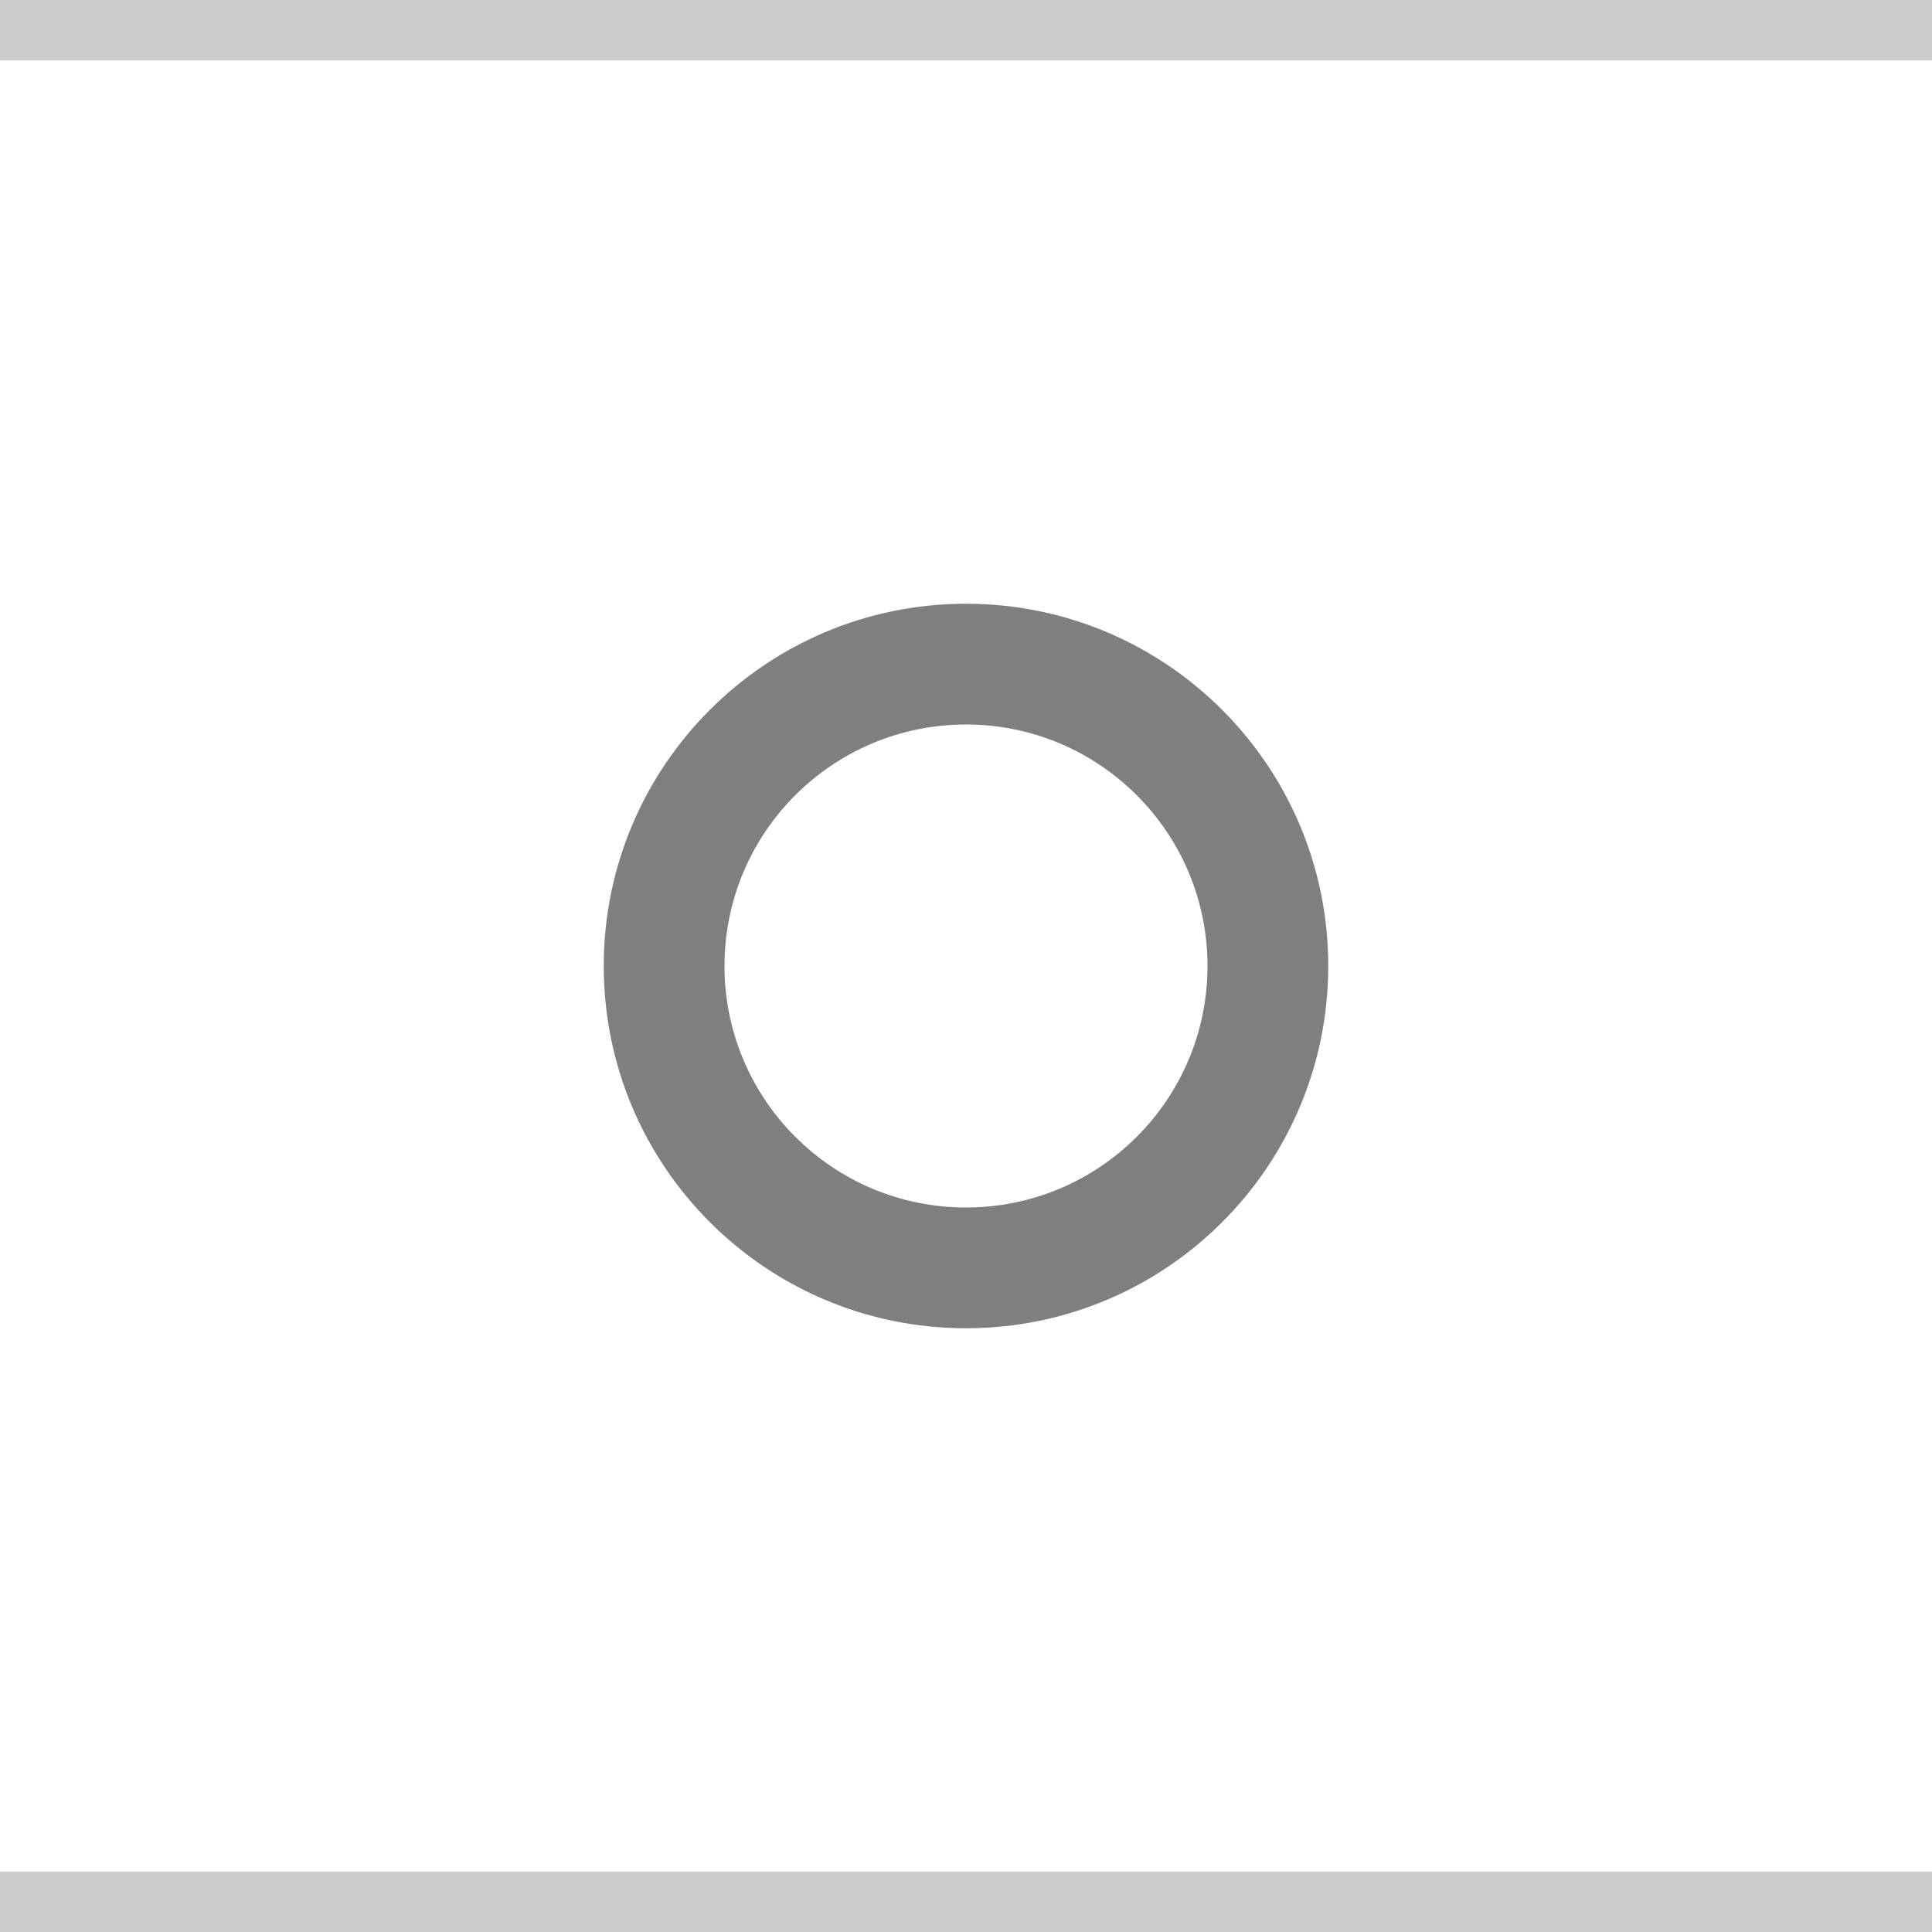
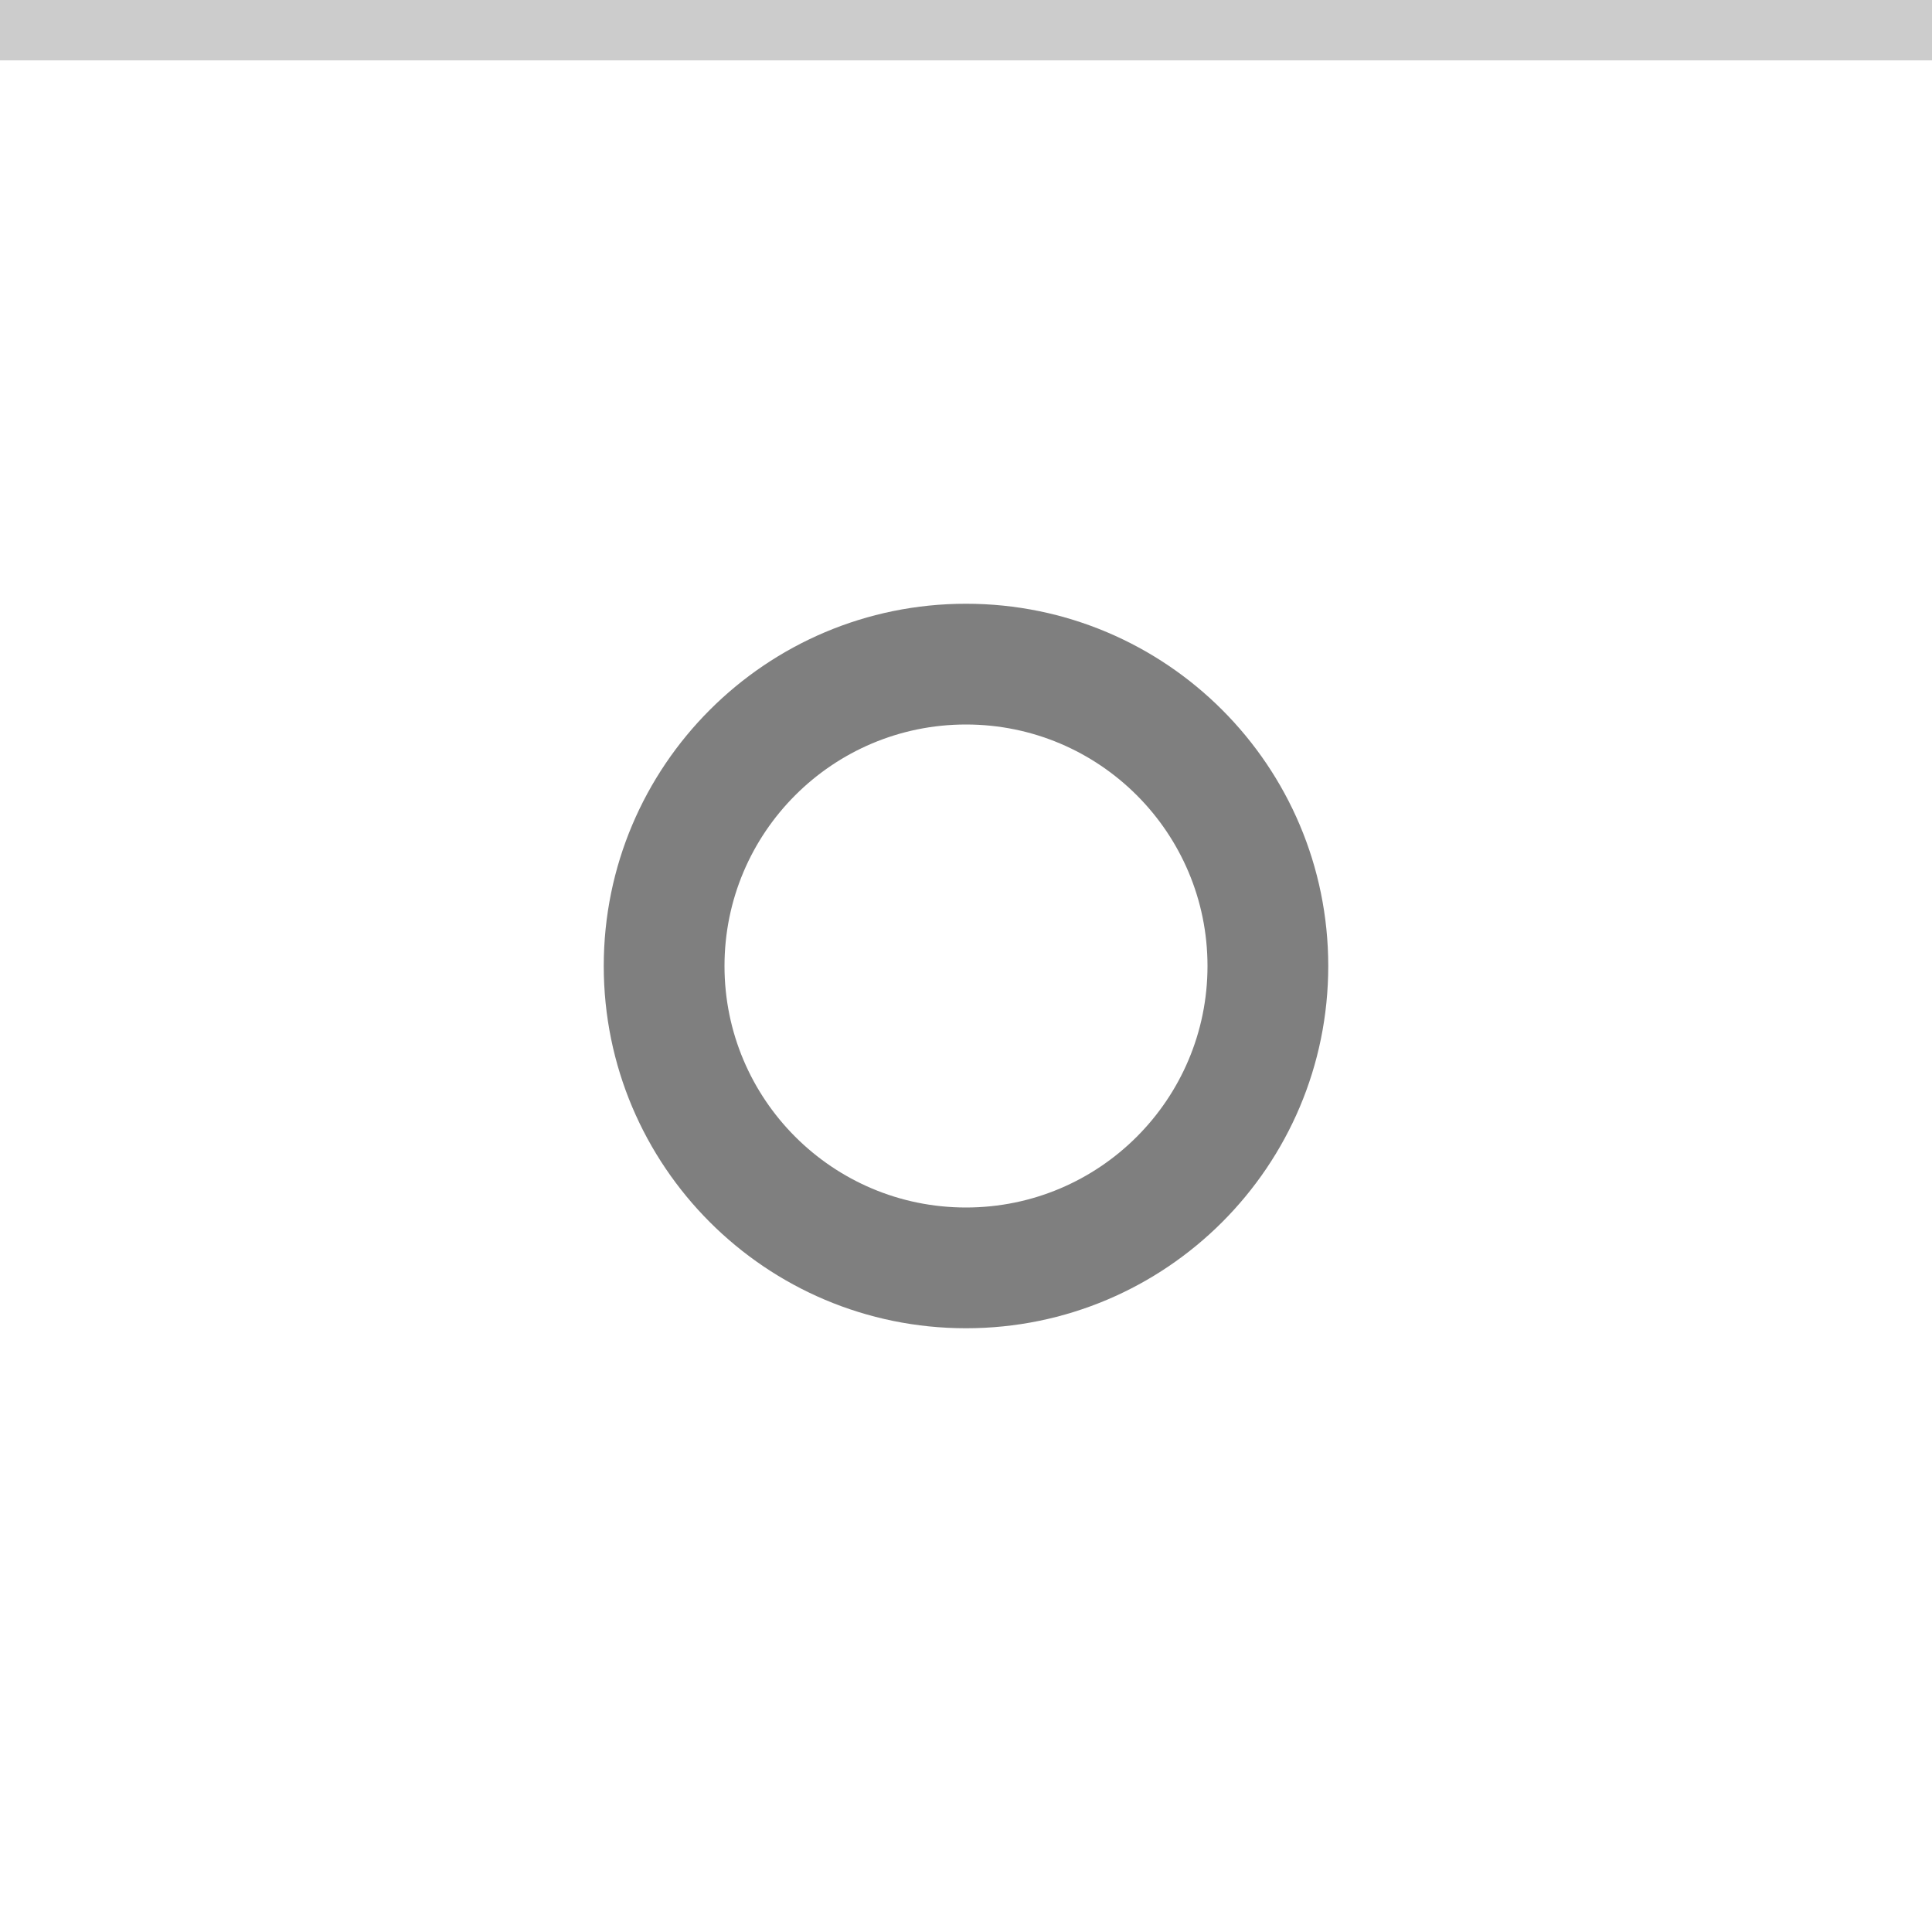
<svg xmlns="http://www.w3.org/2000/svg" width="32" height="32" viewBox="0 0 32 32" version="1.1" id="svg138">
  <defs id="defs142" />
  <rect width="32" height="32" fill="#D6D6D6" id="rect128" style="fill:#ffffff;fill-opacity:1" />
  <g style="opacity:0.5" fill="#000000" opacity="0.38" id="g136">
    <circle cx="16" cy="16" r="12" opacity="0" id="circle132" />
    <path d="m16 10a6 6 0 0 0 -6 6 6 6 0 0 0 6 6 6 6 0 0 0 6 -6 6 6 0 0 0 -6 -6zm0 2a4 4 0 0 1 4 4 4 4 0 0 1 -4 4 4 4 0 0 1 -4 -4 4 4 0 0 1 4 -4z" id="path134" />
  </g>
  <rect width="32" height="1" fill="#FFFFFF" fill-opacity="0.4" id="rect166-5" style="opacity:0.2;fill:#000000;fill-opacity:1" x="0" y="0" />
-   <rect width="32" height="1" fill="#FFFFFF" fill-opacity="0.4" id="rect166" style="opacity:0.2;fill:#000000;fill-opacity:1" x="0" y="31" />
</svg>
